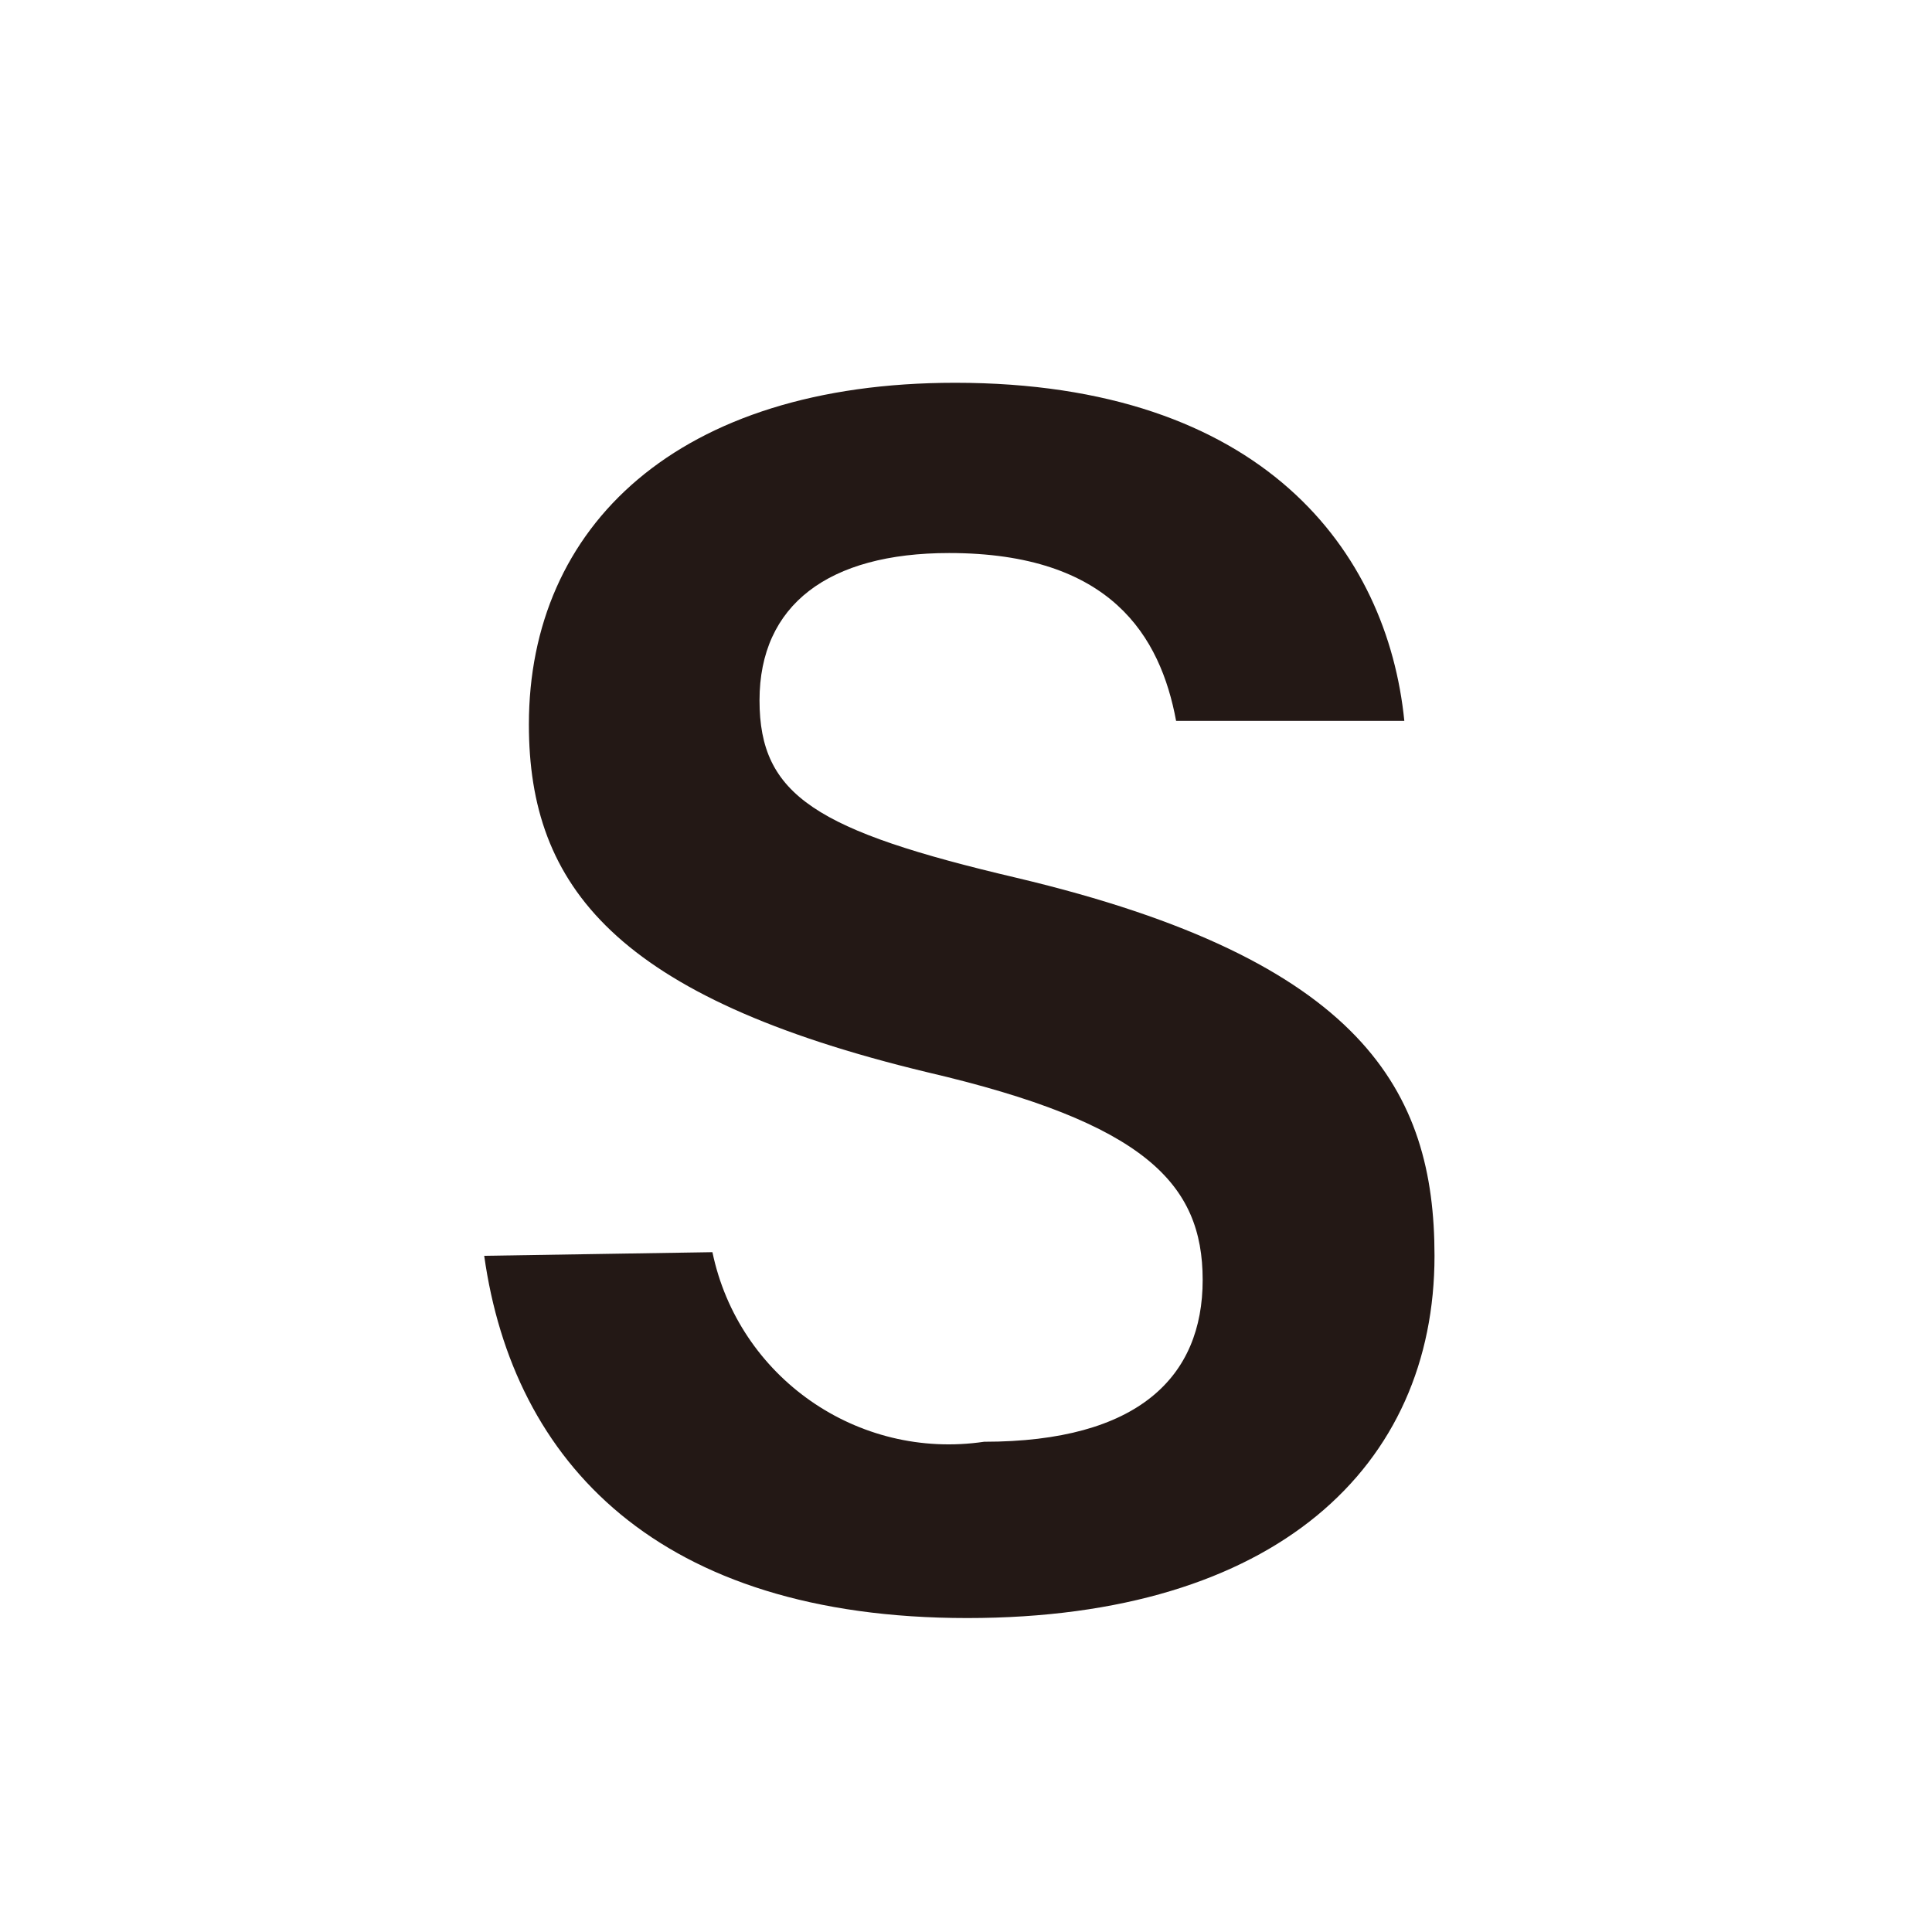
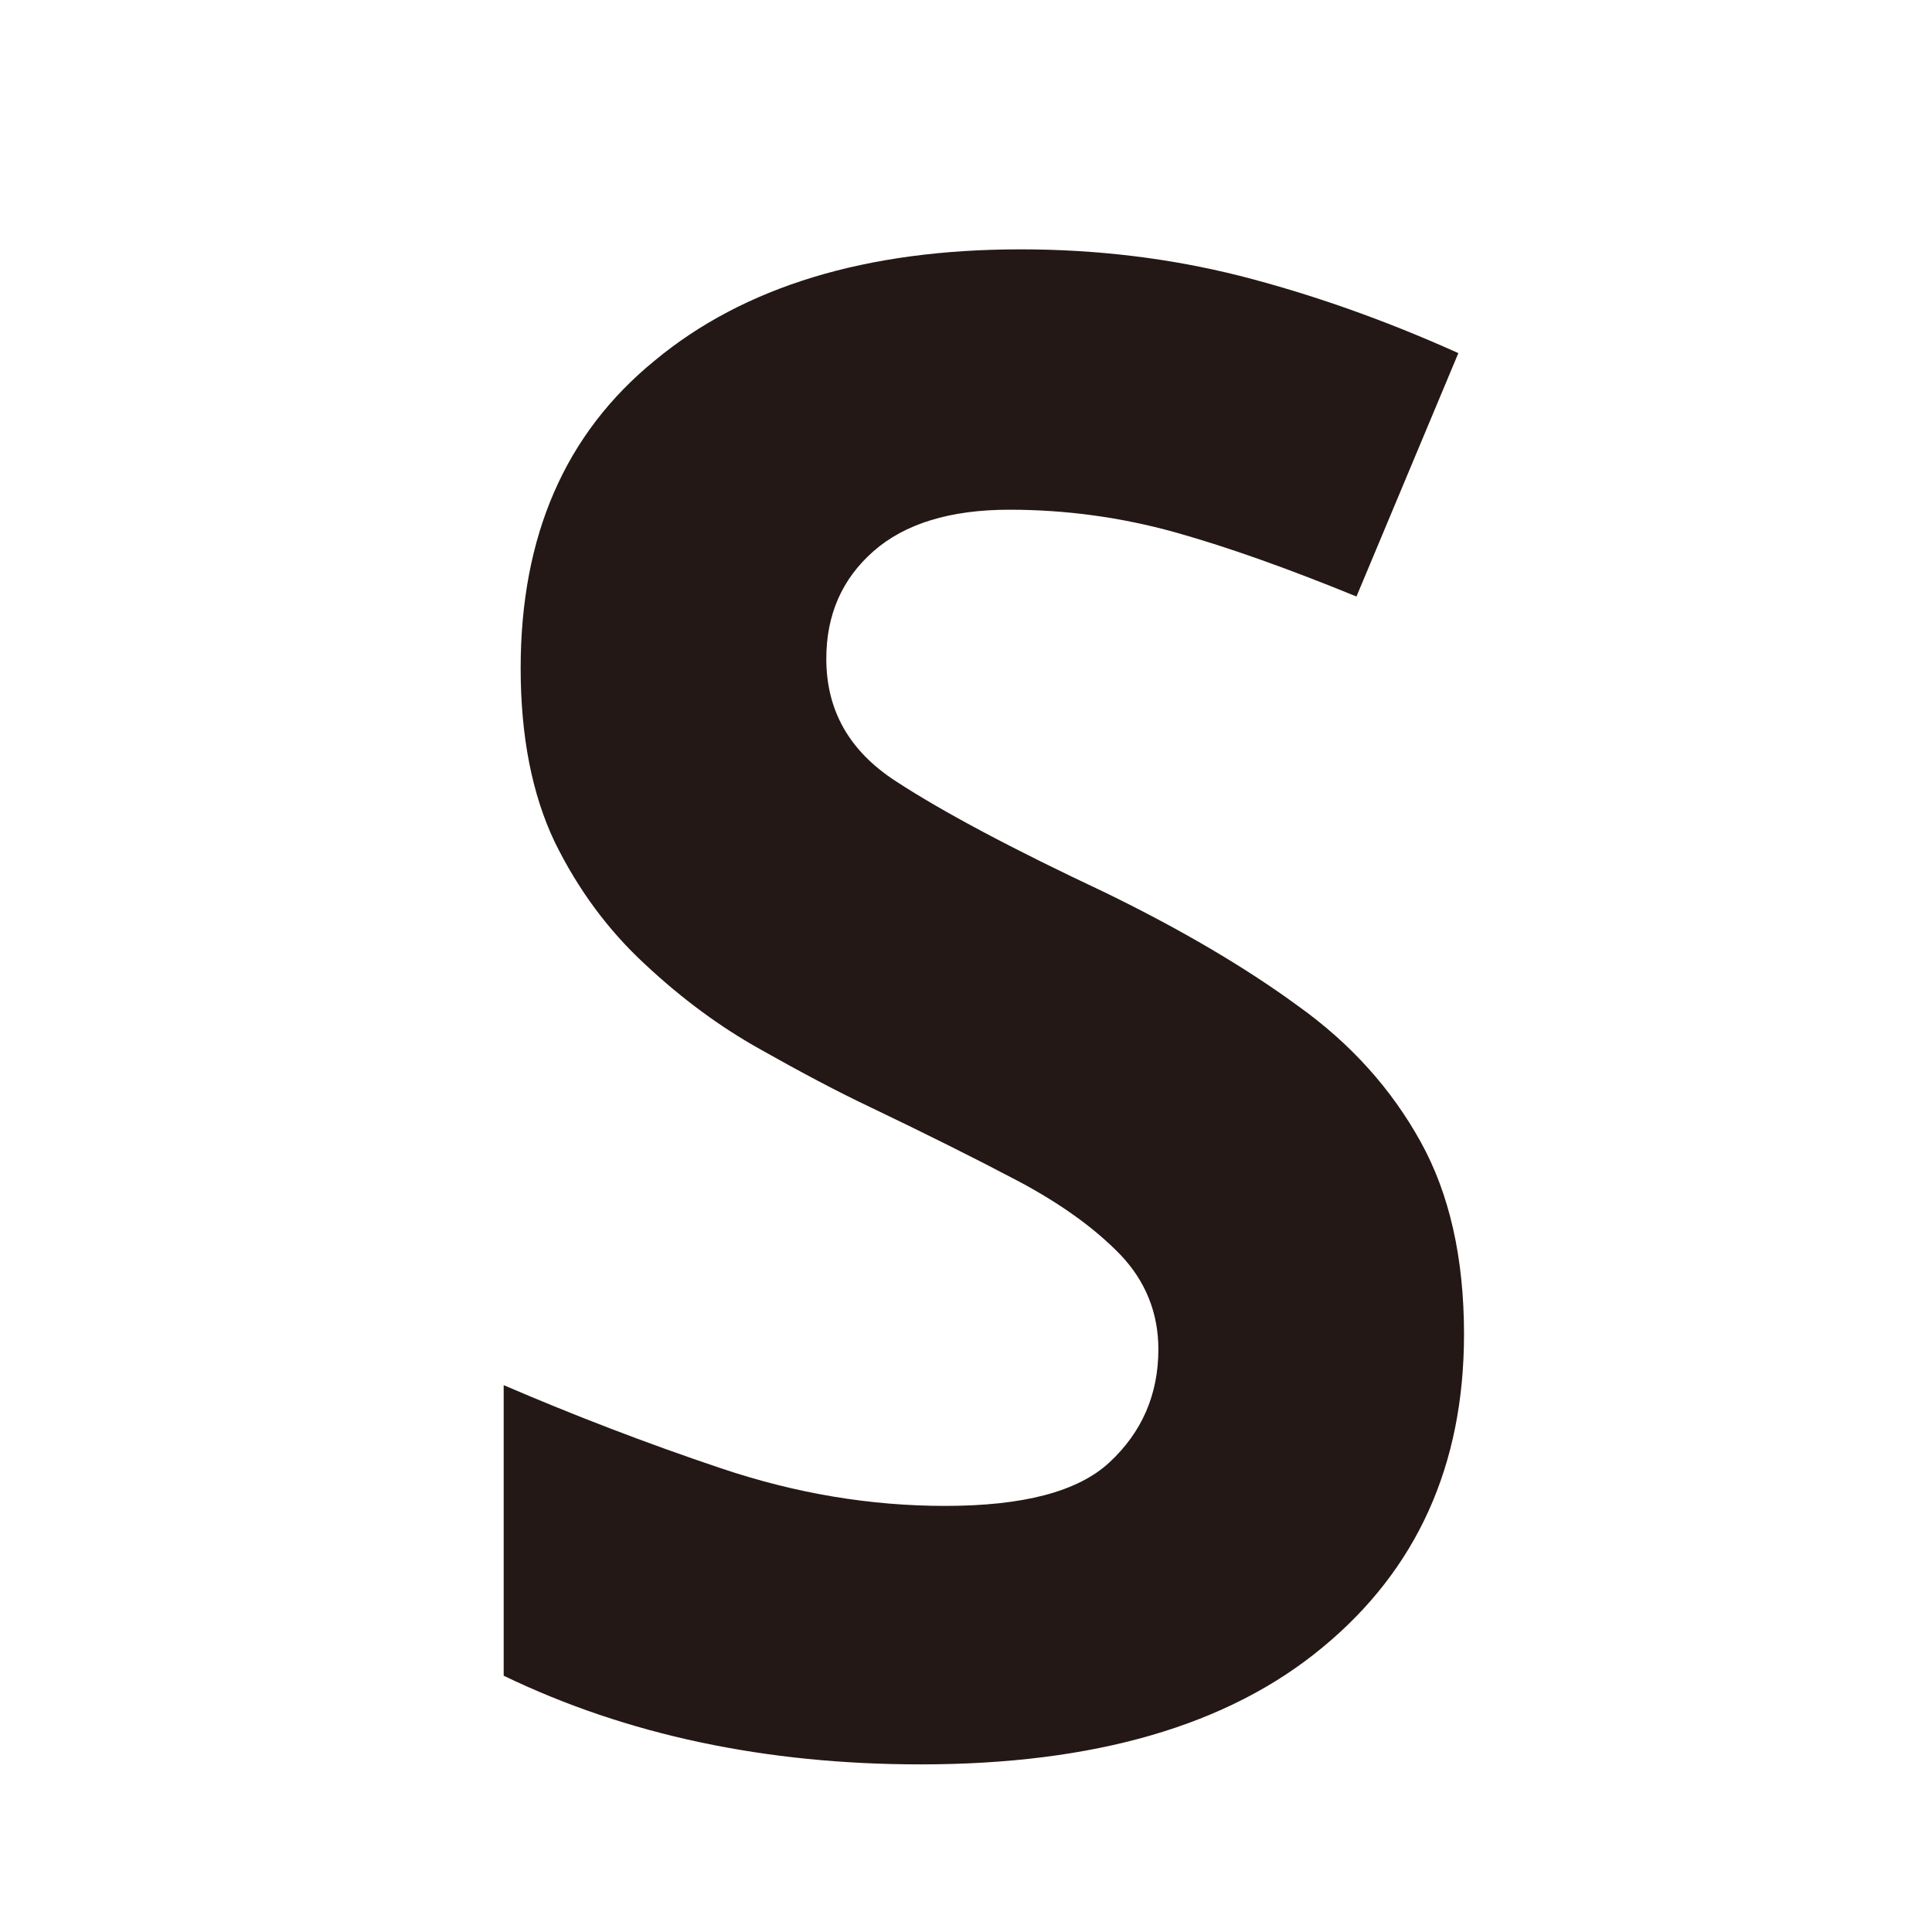
<svg xmlns="http://www.w3.org/2000/svg" id="레이어_1" data-name="레이어 1" viewBox="0 0 16 16">
  <defs>
-     <style>.cls-1{fill:#231815;}</style>
+     <style>.cls-1{font-size:17.1px;fill:#231815;font-family:ACaslonPro-Semibold, Adobe Caslon Pro;font-weight:600;}</style>
  </defs>
-   <path class="cls-1" d="M5.9,10.37a2,2,0,0,0,2.25,1.57c1.28,0,1.81-.54,1.81-1.34S9.48,9.3,7.68,8.88C5.1,8.26,4.38,7.34,4.38,6c0-1.64,1.23-2.83,3.53-2.83,2.55,0,3.58,1.4,3.72,2.8H9.74c-.13-.7-.54-1.39-1.88-1.39-1,0-1.57.43-1.57,1.22s.47,1.08,2.13,1.47c2.87.68,3.46,1.77,3.46,3.13,0,1.74-1.31,3-3.87,3s-3.76-1.29-4-3Z" />
+   <text class="cls-1" transform="translate(3.39 14.44)">S</text>
</svg>
